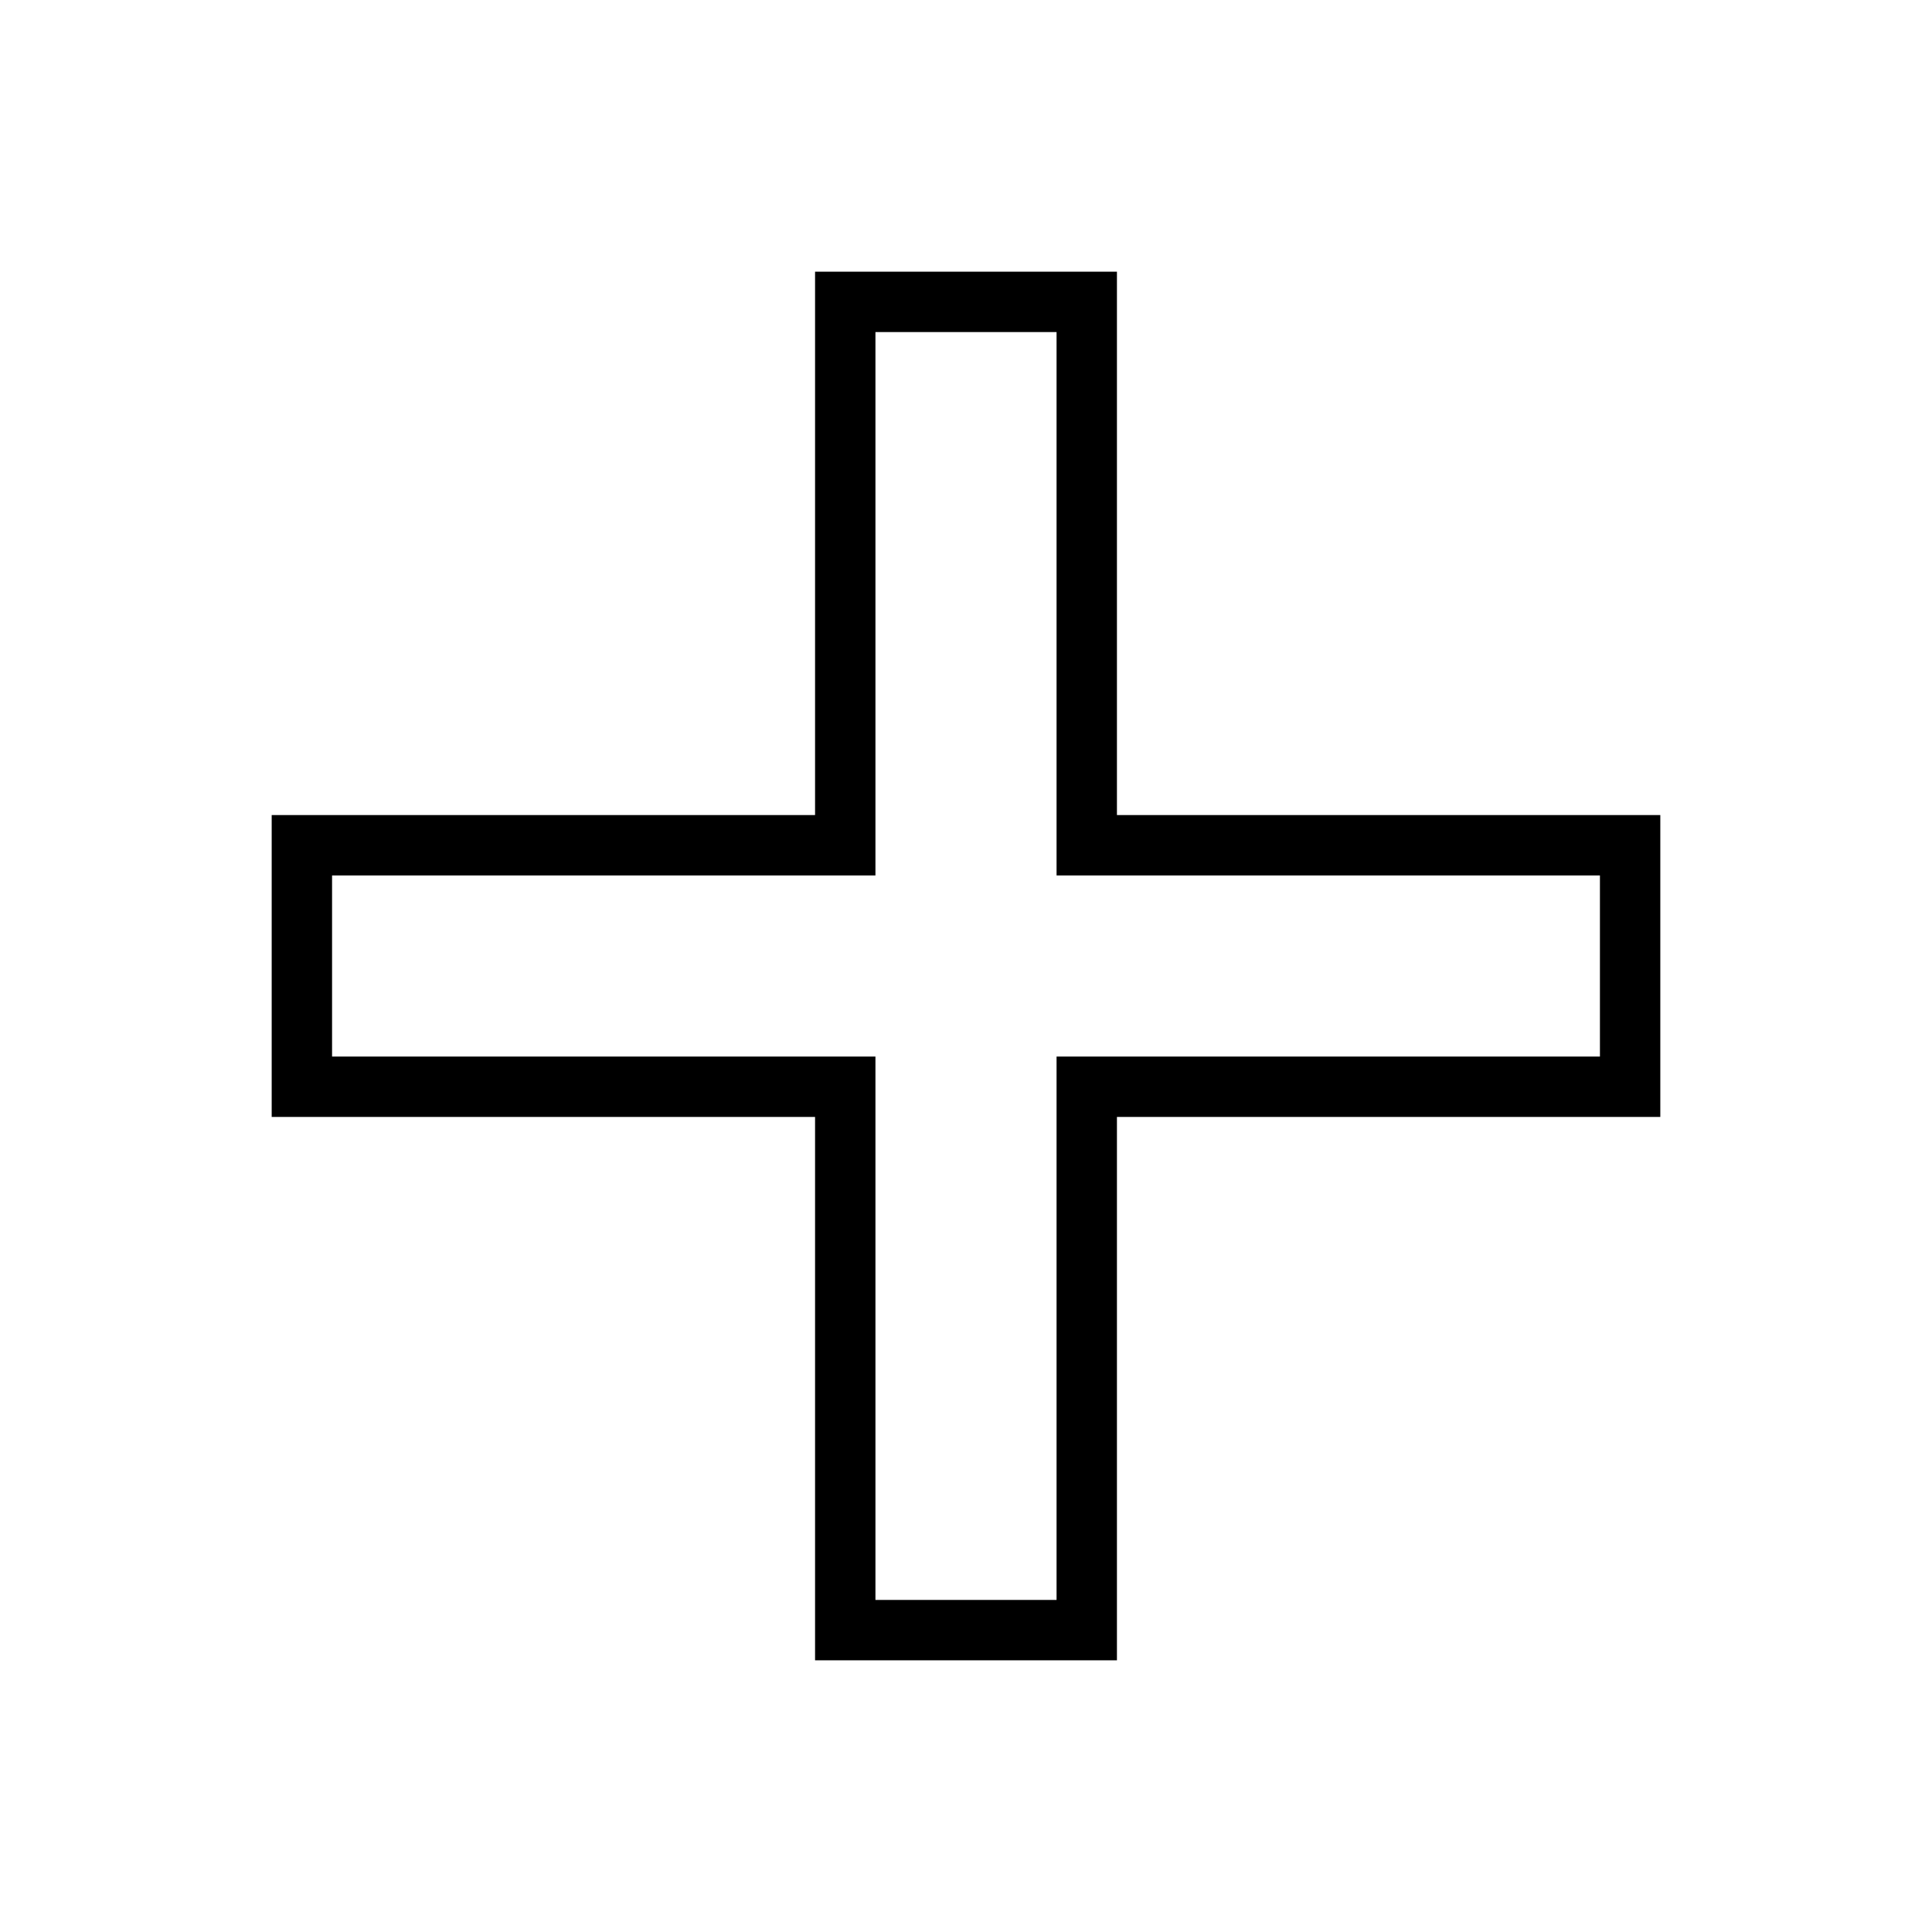
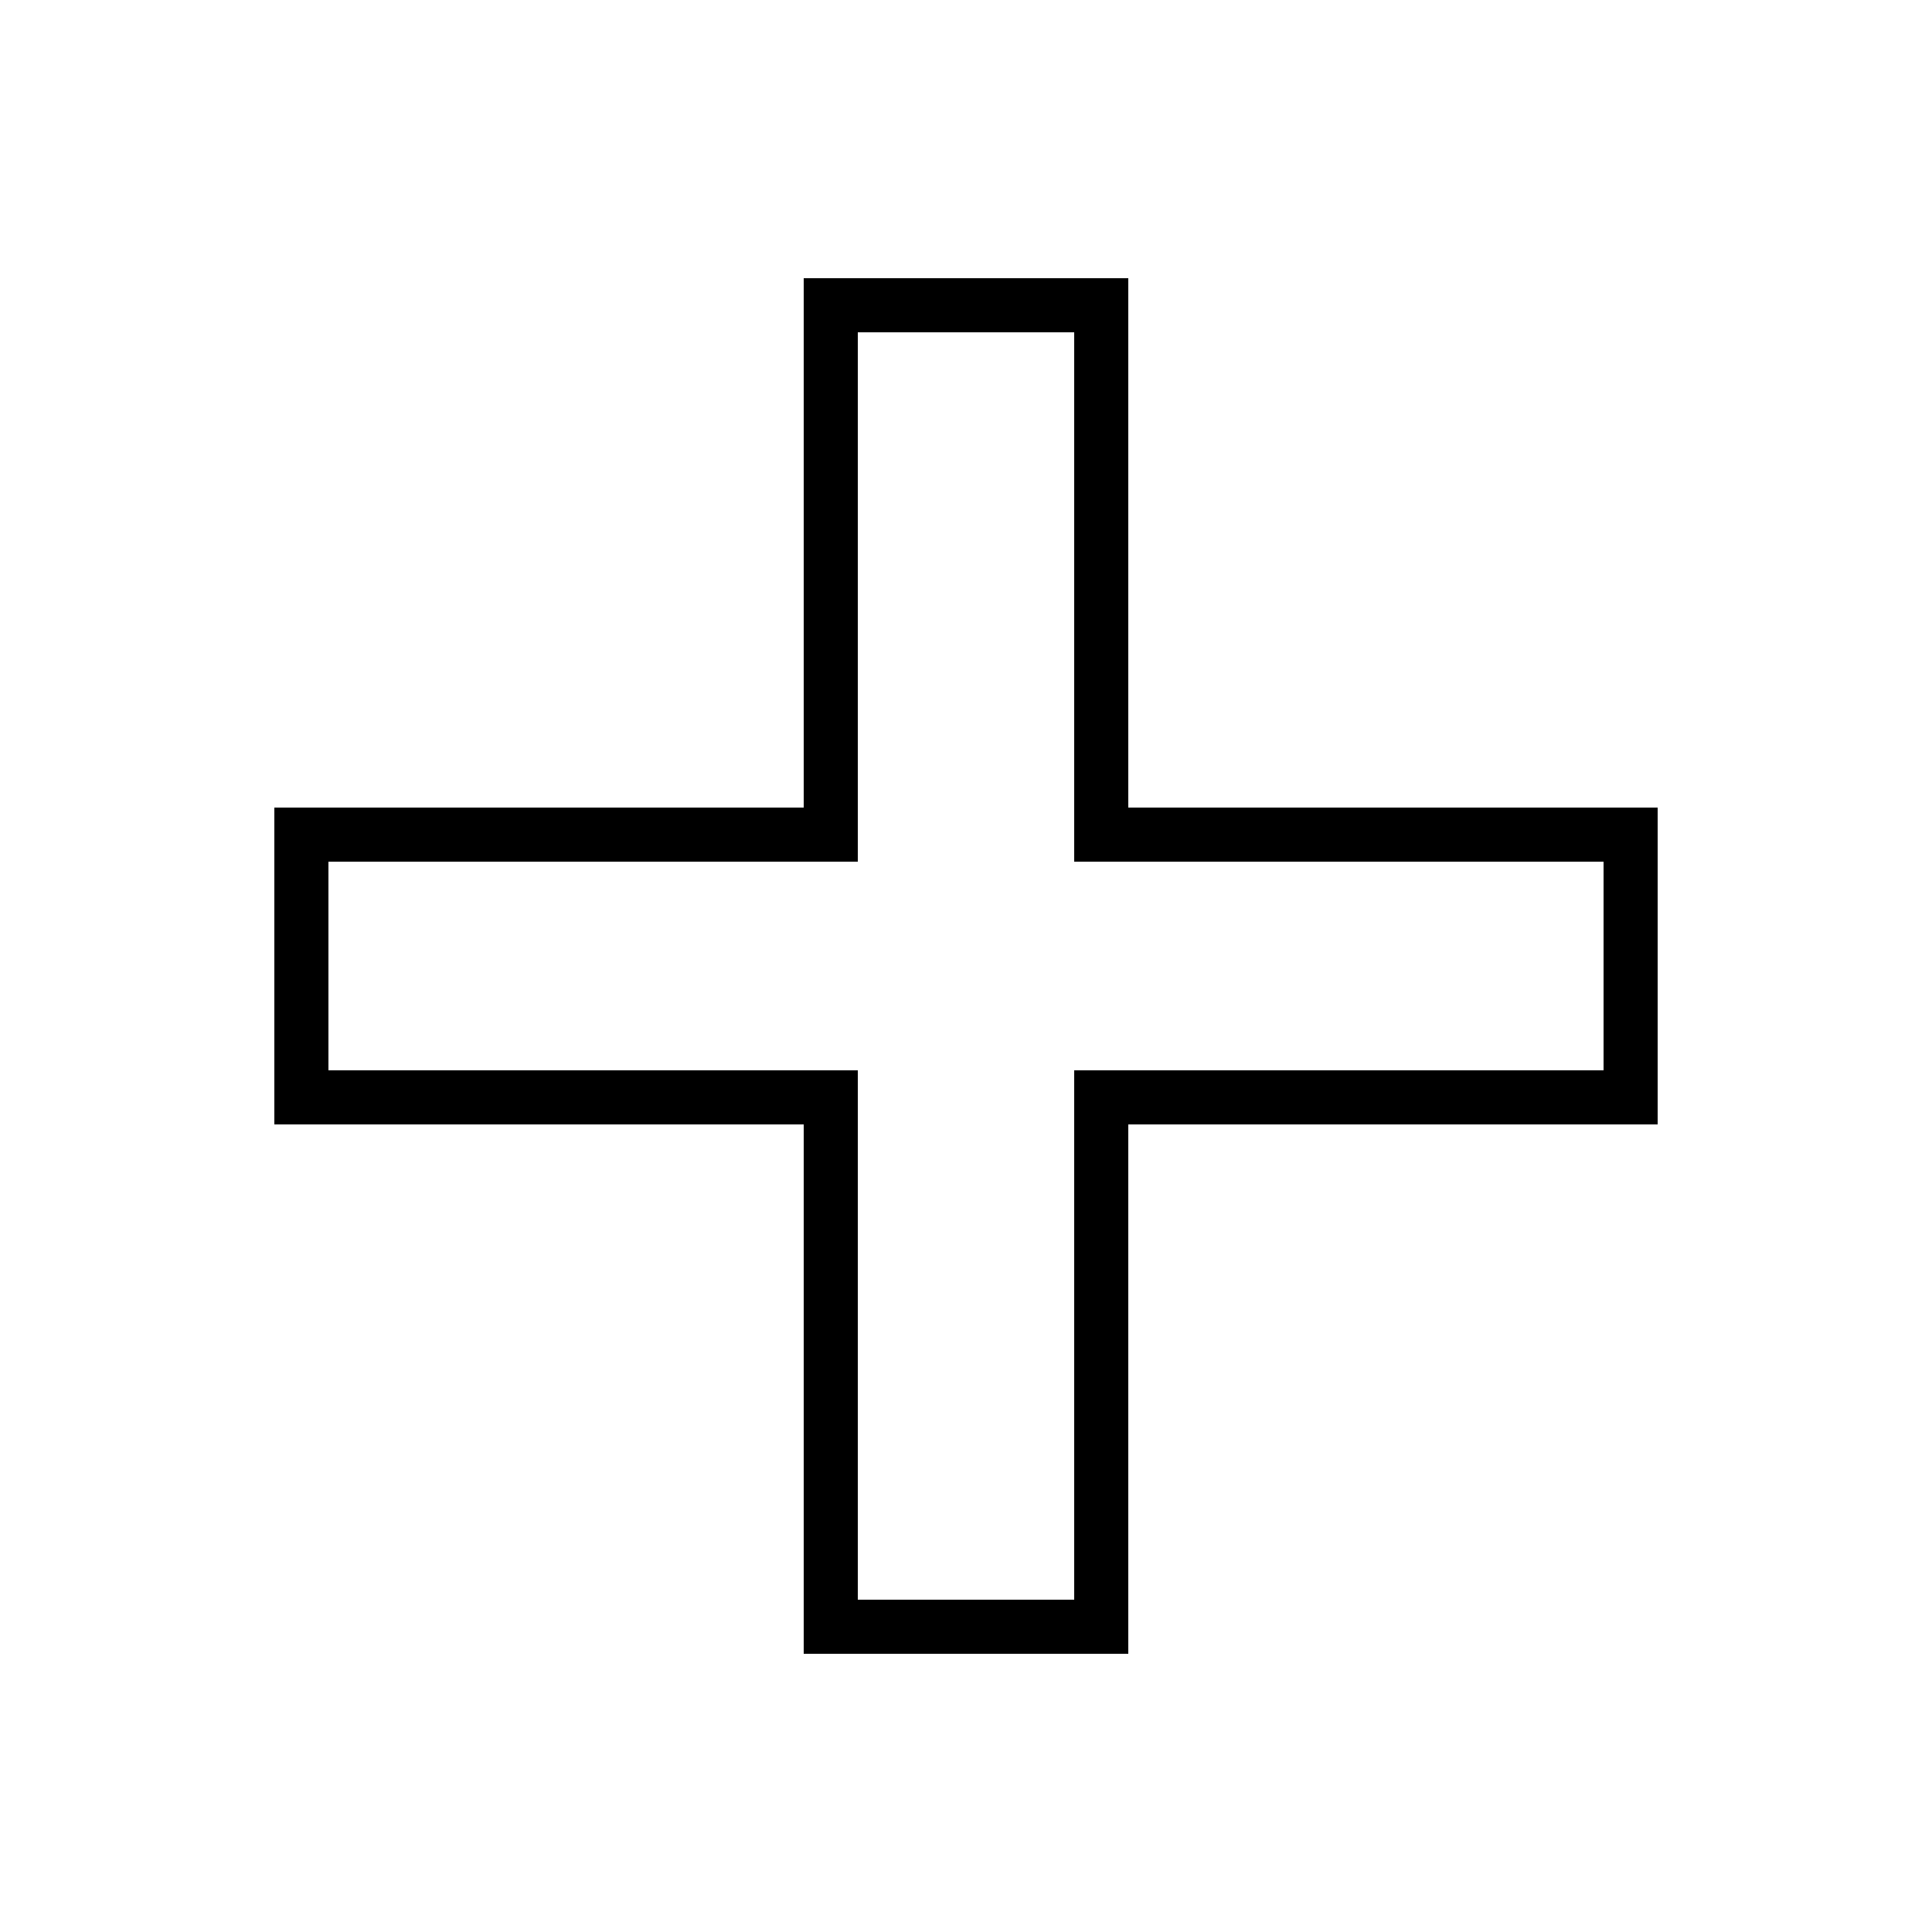
- <svg xmlns="http://www.w3.org/2000/svg" version="1.1" id="Layer_1" x="0px" y="0px" viewBox="0 0 64 64" enable-background="new 0 0 64 64" xml:space="preserve">
+ <svg xmlns="http://www.w3.org/2000/svg" version="1.1" id="Layer_1" x="0px" y="0px" viewBox="0 0 500 500" enable-background="new 0 0 500 500" xml:space="preserve">
  <g>
-     <path d="M27,55h10V37h18V27H37V9H27v18H9v10h18V55z M11,35v-6h18V11h6v18h18v6H35v18h-6V35H11z" />
+     <path d="M208,428h84V291h137v-82H292V72h-84v137H71v82h137V428z M85,277v-54h137V86h56v137h137v54H278v137h-56V277H85z" />
  </g>
</svg>
